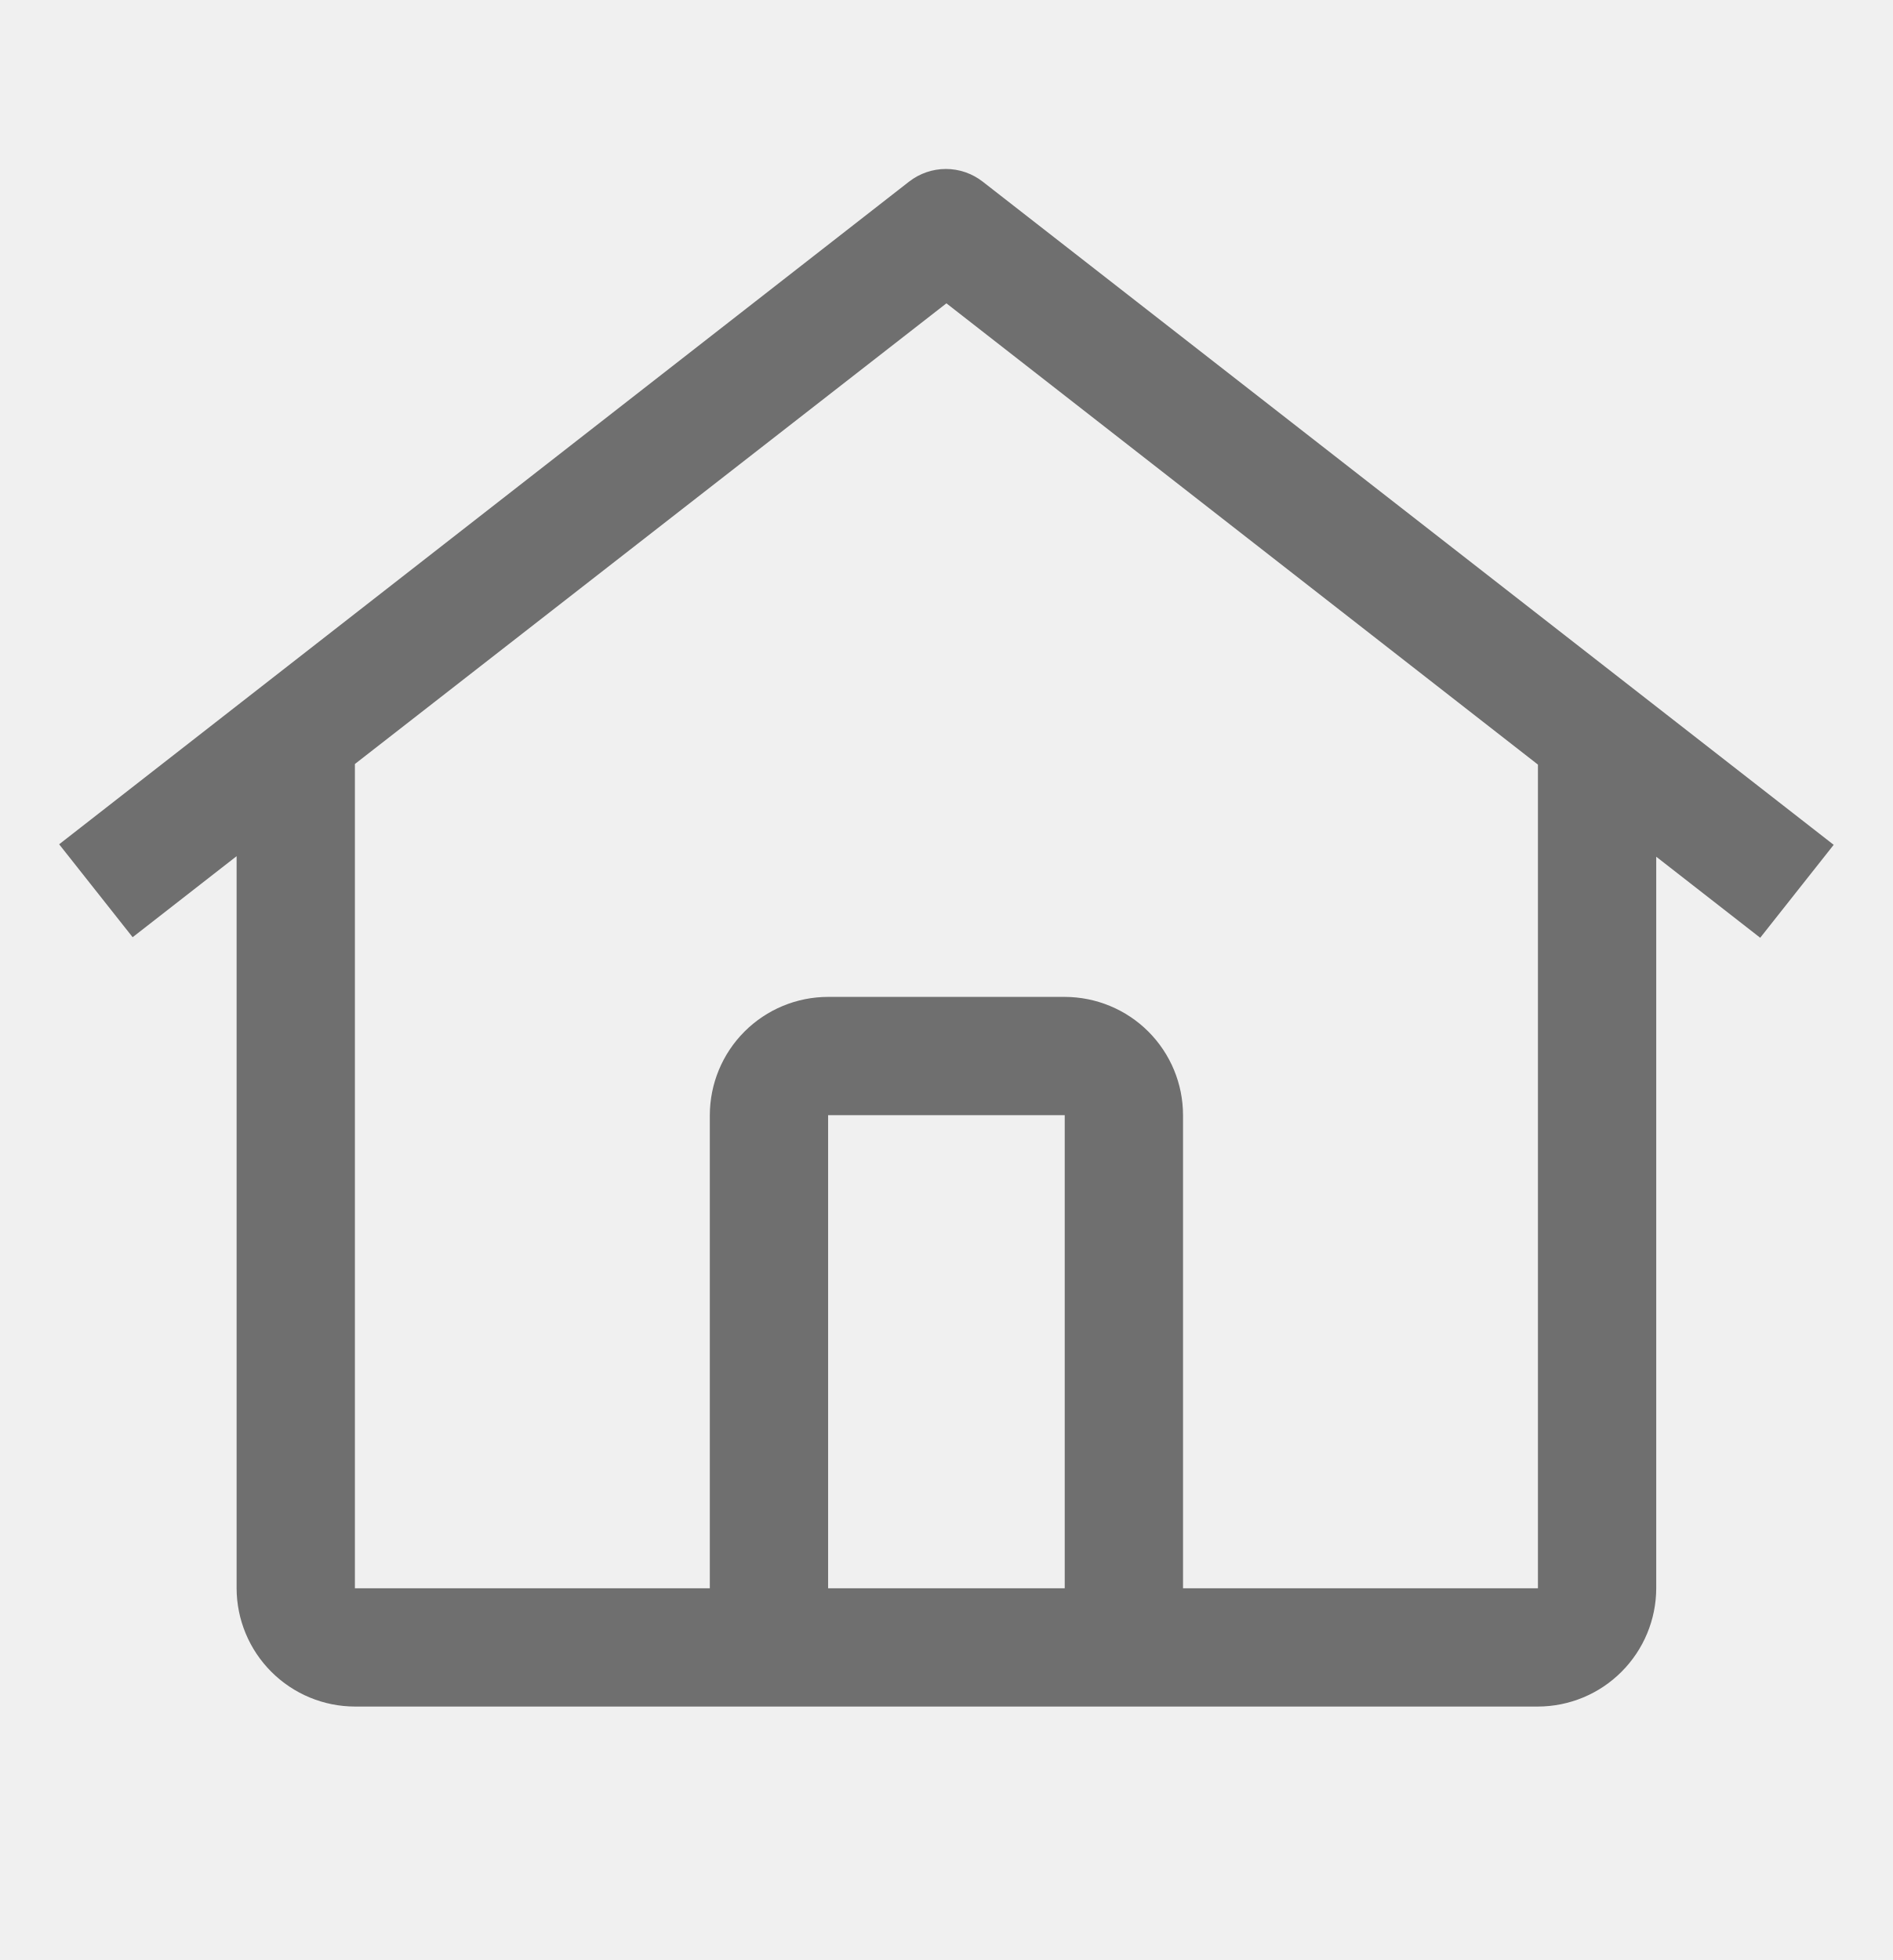
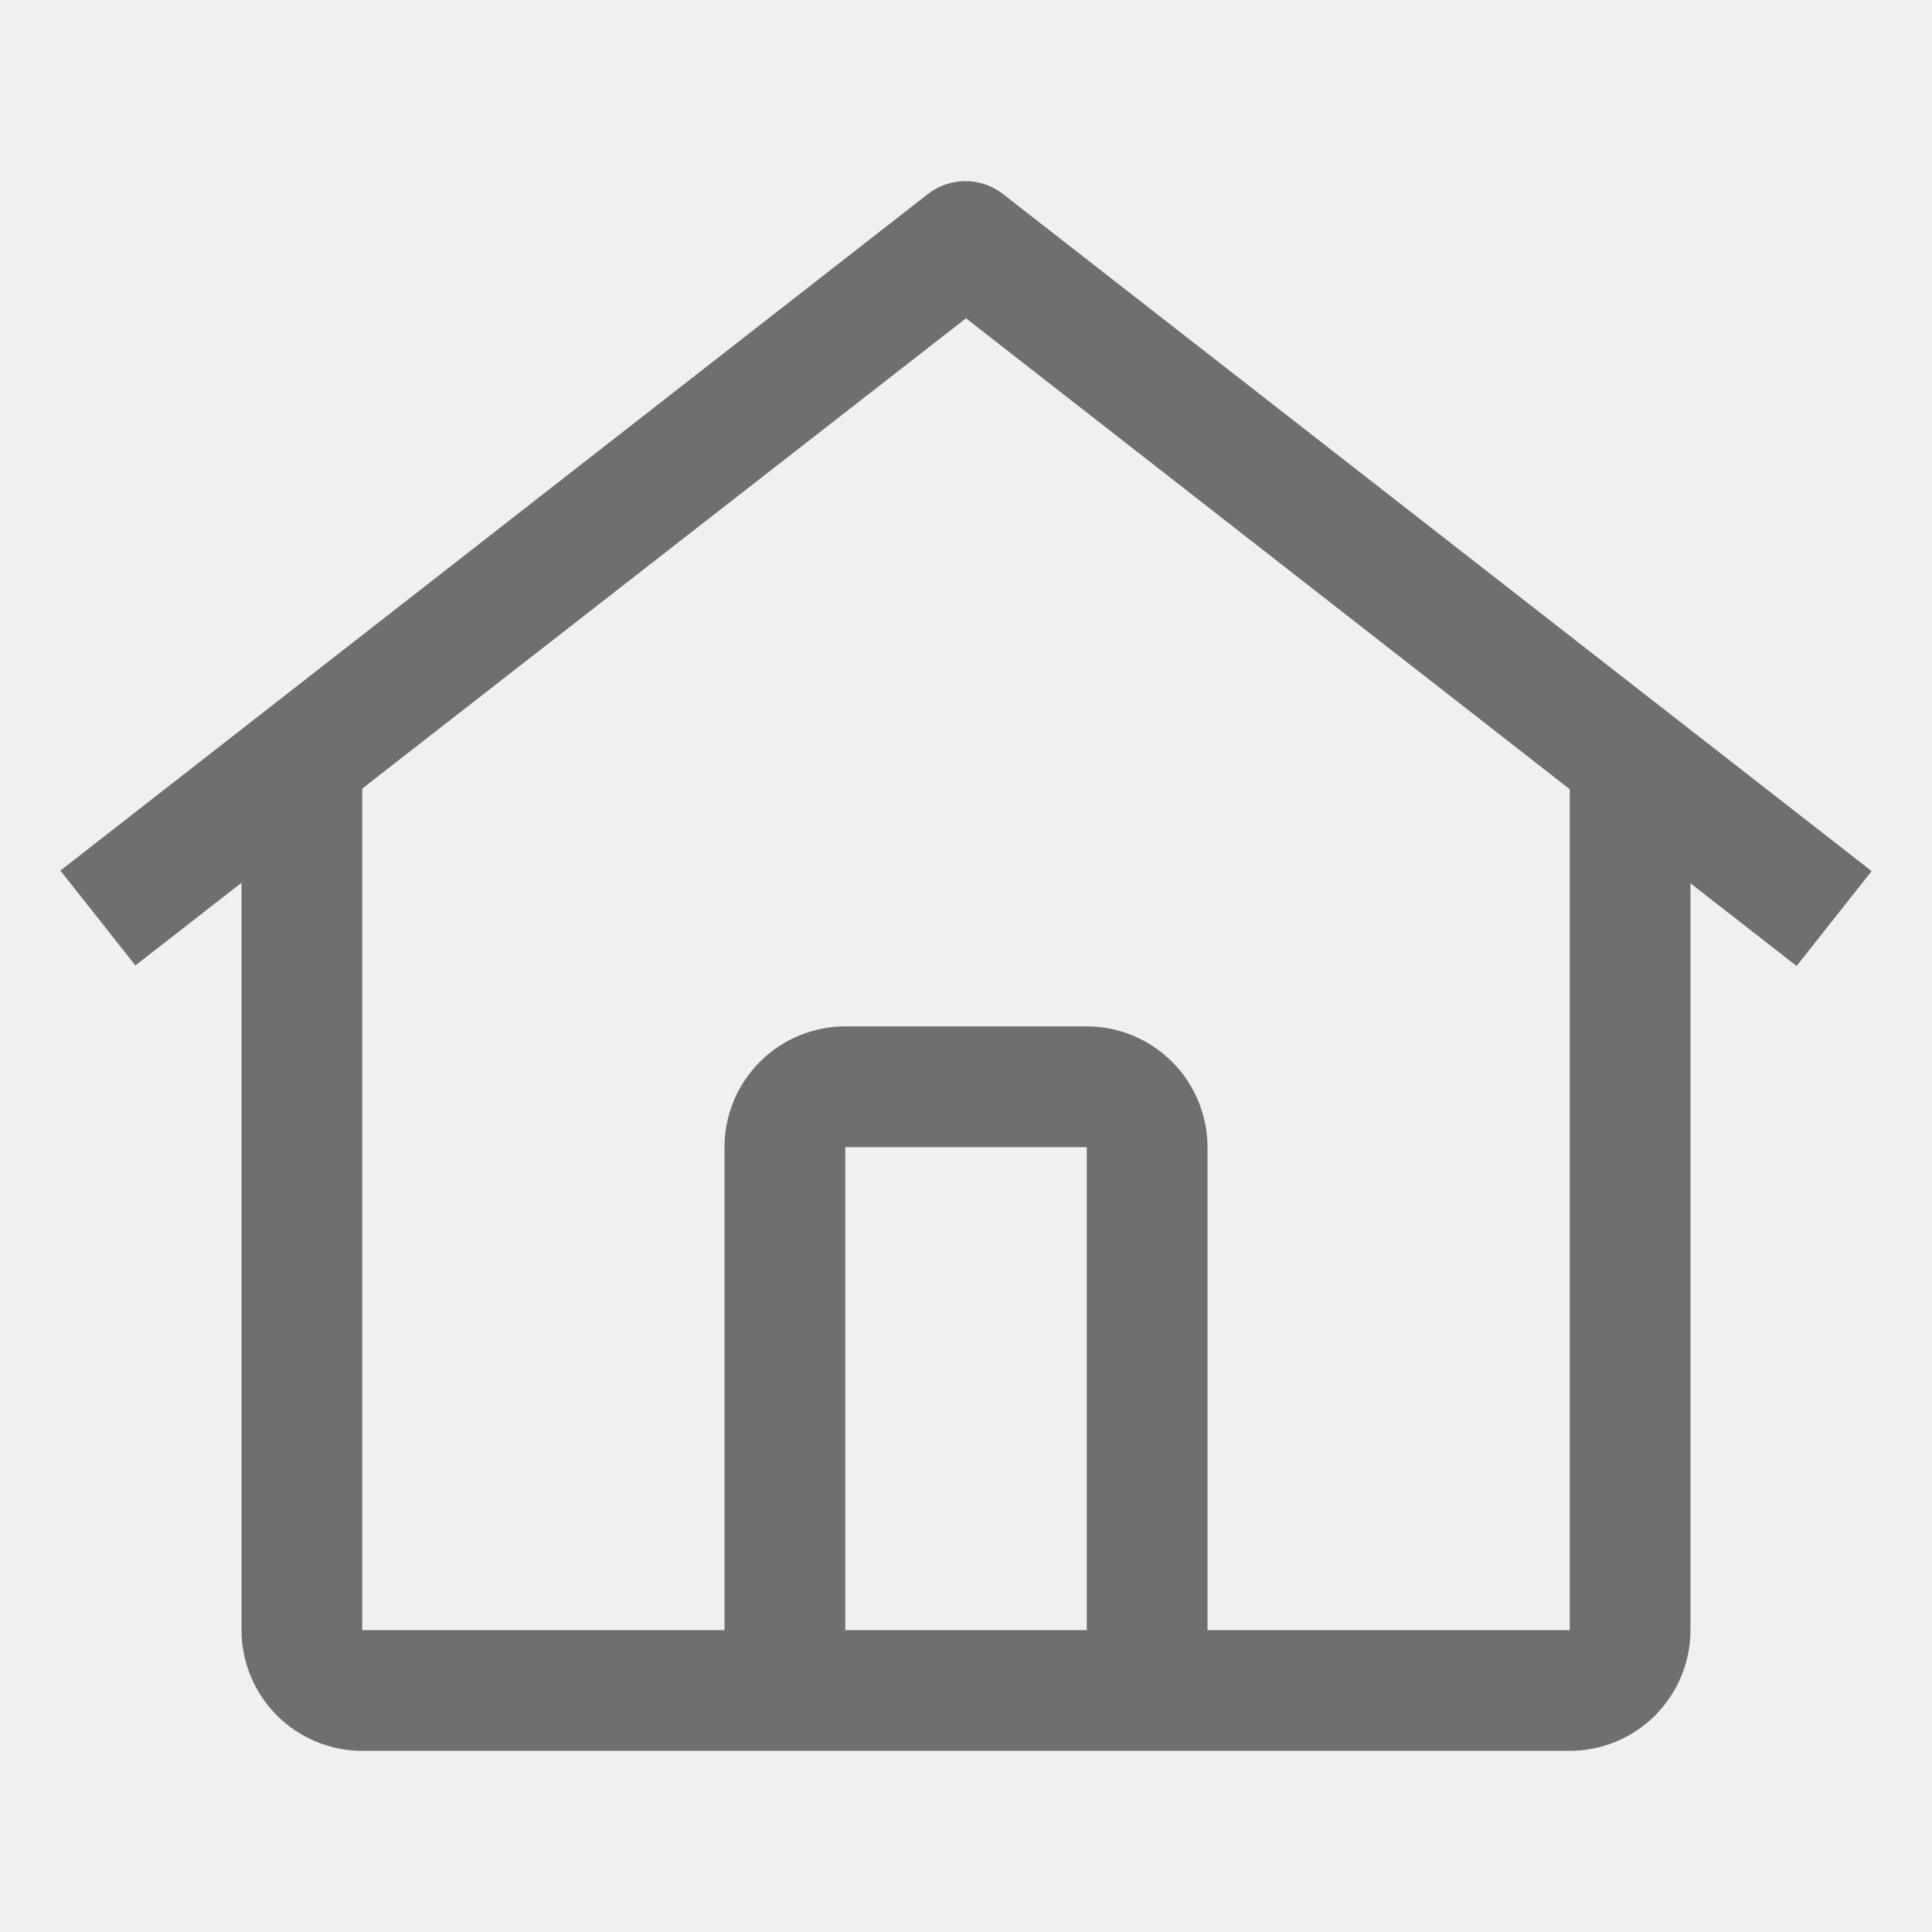
- <svg xmlns="http://www.w3.org/2000/svg" width="28" height="29" viewBox="0 0 28 29" fill="none">
-   <g clip-path="url(#clip0_6160_52591)">
+ <svg xmlns="http://www.w3.org/2000/svg" width="24" height="24" viewBox="0 0 24 24" fill="none">
+   <g clip-path="url(#clip0_6160_52594)">
    <g style="mix-blend-mode:multiply">
-       <path d="M28 0.75H0V28.75H28V0.75Z" fill="white" fill-opacity="0.01" />
+       <path d="M24 0H0V24H24V0Z" fill="white" fill-opacity="0.01" />
    </g>
-     <path d="M14.536 2.687C14.38 2.566 14.189 2.5 13.992 2.5C13.795 2.5 13.604 2.566 13.448 2.687L0.875 12.492L1.962 13.867L3.5 12.668V23.5C3.501 23.964 3.686 24.408 4.014 24.736C4.342 25.064 4.786 25.249 5.25 25.25H22.75C23.214 25.249 23.659 25.064 23.986 24.736C24.314 24.408 24.499 23.964 24.5 23.5V12.676L26.038 13.875L27.125 12.5L14.536 2.687ZM15.75 23.5H12.25V16.5H15.75V23.5ZM17.5 23.5V16.5C17.5 16.036 17.315 15.591 16.987 15.263C16.659 14.935 16.214 14.751 15.75 14.75H12.25C11.786 14.75 11.341 14.935 11.013 15.263C10.685 15.591 10.501 16.036 10.5 16.5V23.5H5.25V11.304L14 4.488L22.75 11.313V23.5H17.5Z" fill="#6F6F6F" />
+     <path d="M12.459 2.41C12.326 2.306 12.162 2.25 11.993 2.25C11.824 2.25 11.66 2.306 11.527 2.41L0.75 10.815L1.682 11.993L3 10.966V20.25C3.001 20.648 3.159 21.029 3.44 21.31C3.721 21.591 4.102 21.749 4.5 21.75H19.5C19.898 21.749 20.279 21.591 20.56 21.31C20.841 21.029 20.999 20.648 21 20.25V10.973L22.318 12L23.25 10.821L12.459 2.41ZM13.5 20.25H10.5V14.25H13.5V20.25ZM15 20.25V14.25C14.999 13.852 14.841 13.471 14.56 13.19C14.279 12.909 13.898 12.75 13.5 12.75H10.5C10.102 12.75 9.721 12.909 9.44 13.19C9.159 13.471 9 13.852 9 14.25V20.25H4.5V9.796L12 3.954L19.5 9.804V20.25H15Z" fill="#6F6F6F" />
  </g>
  <defs>
-     <clipPath id="clip0_6160_52591">
-       <rect width="28" height="29" fill="white" />
+     <clipPath id="clip0_6160_52594">
+       <rect width="24" height="24" fill="white" />
    </clipPath>
  </defs>
</svg>
